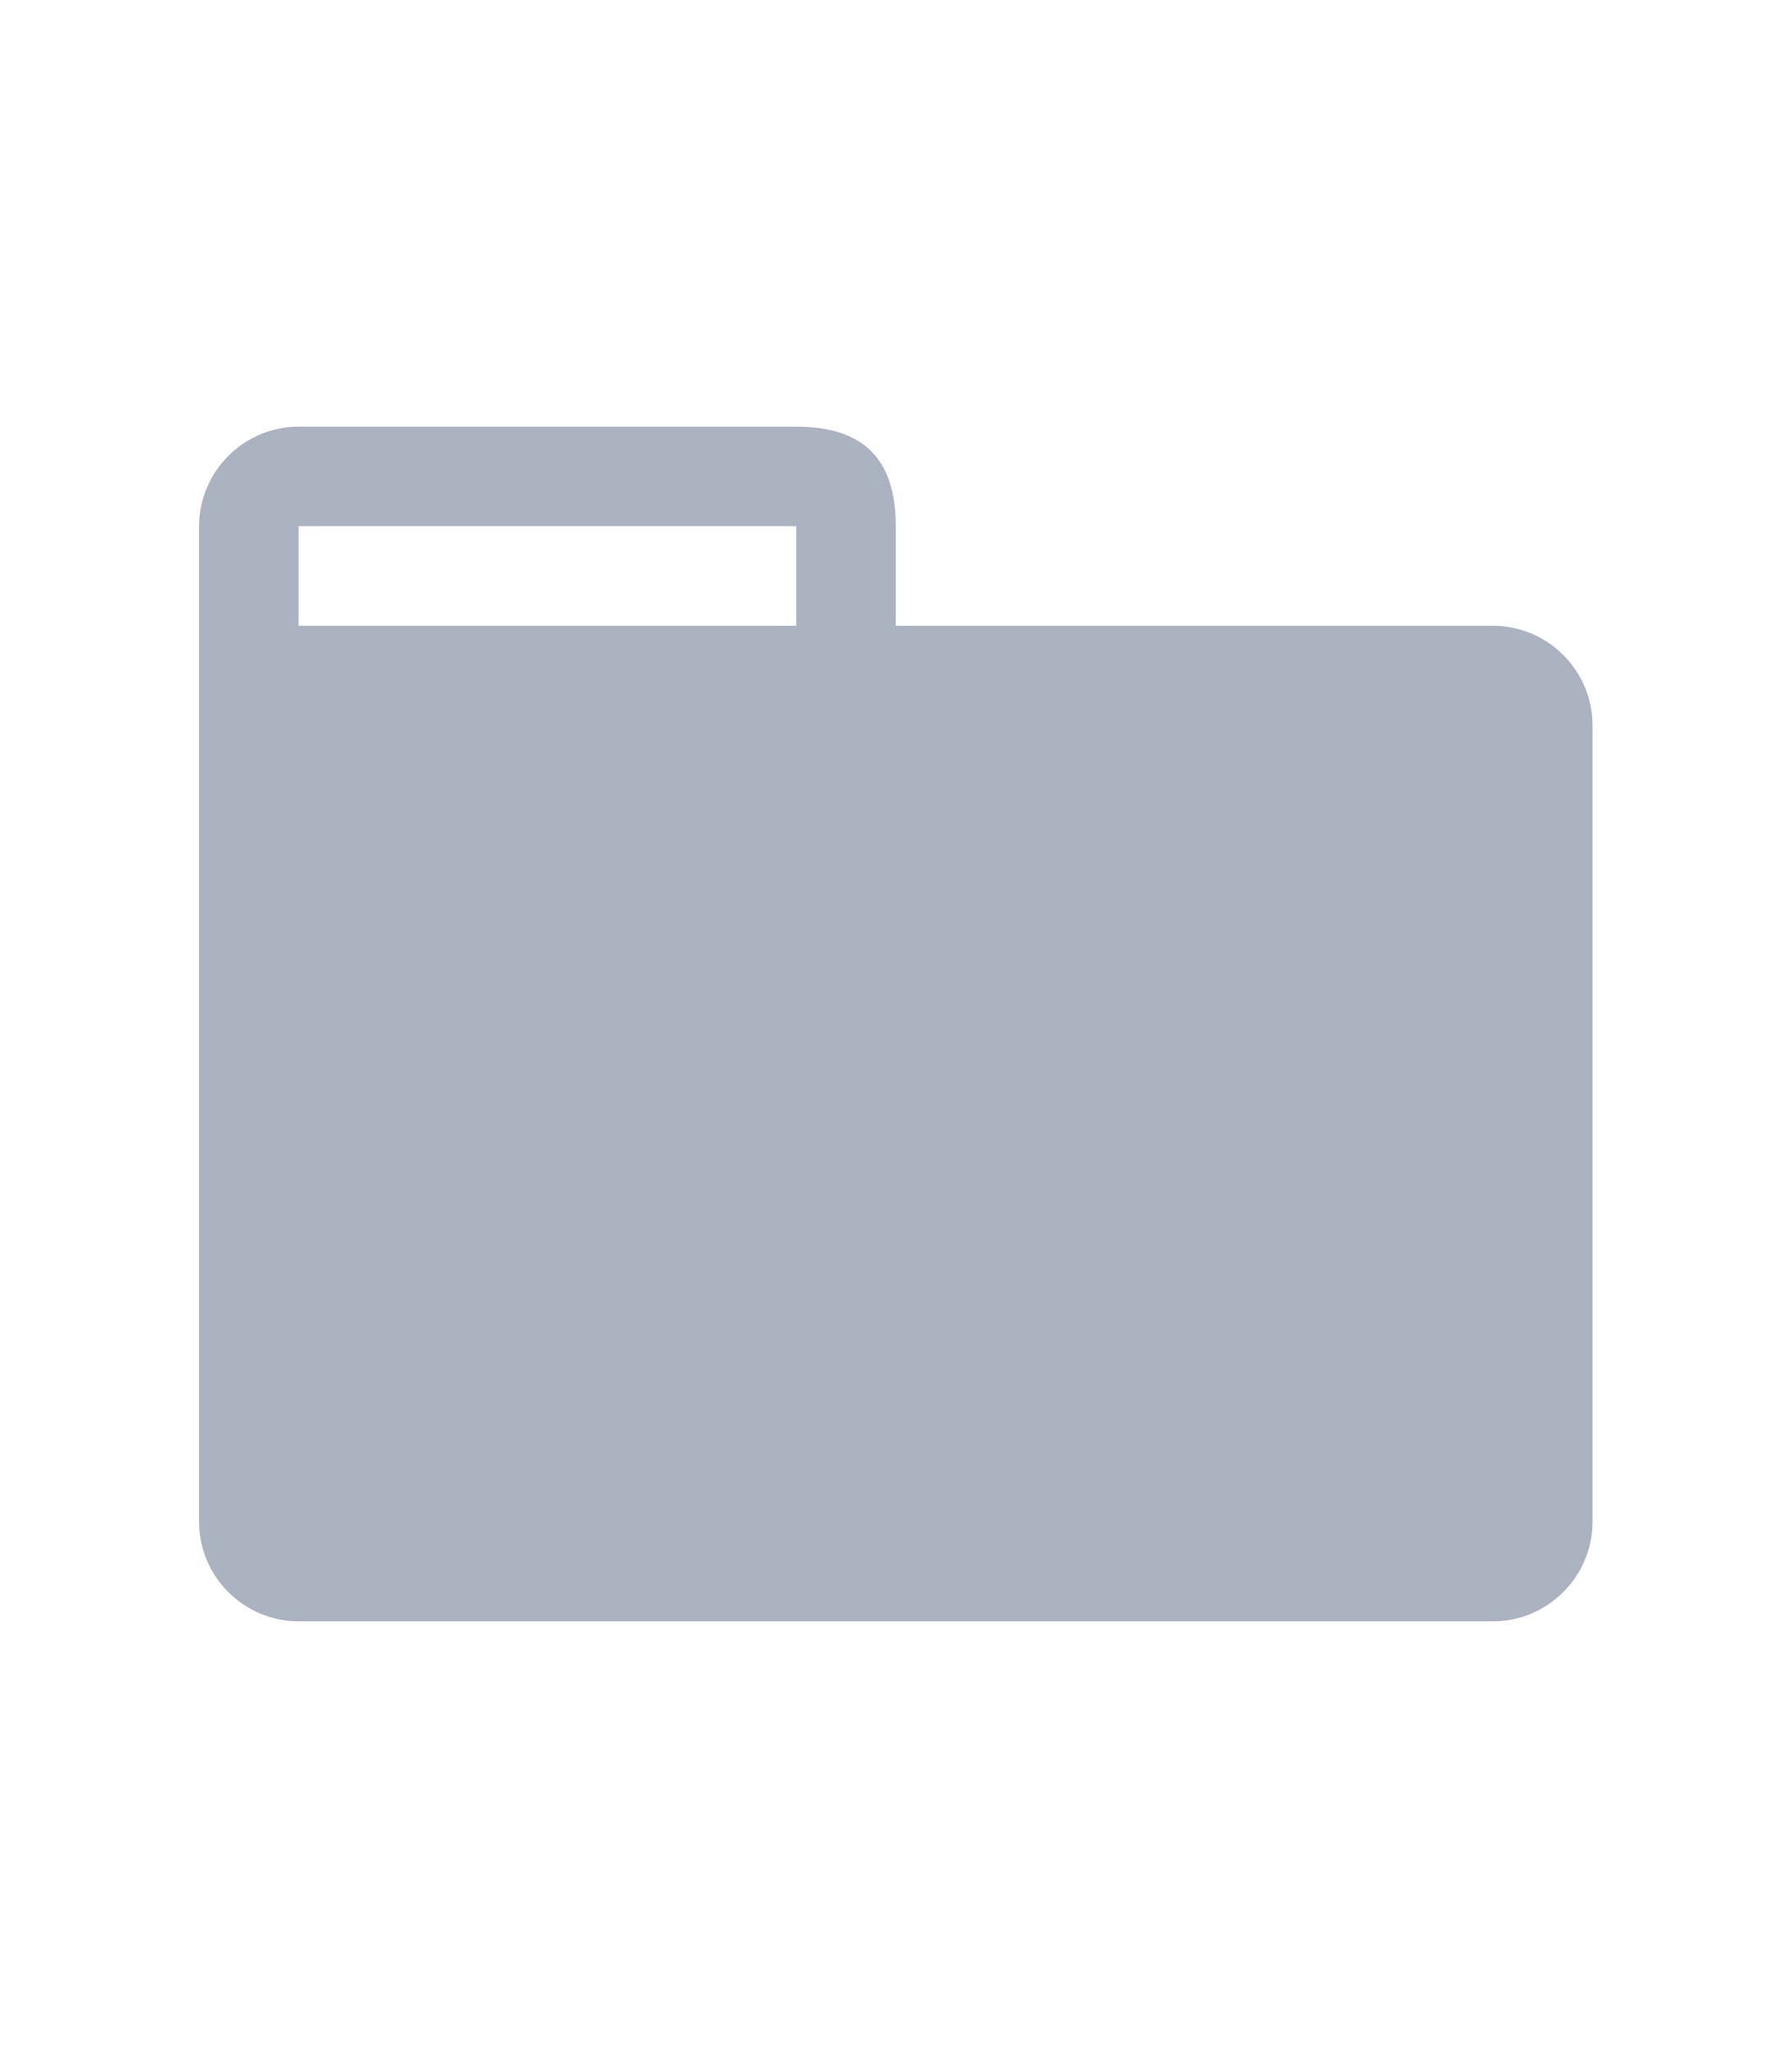
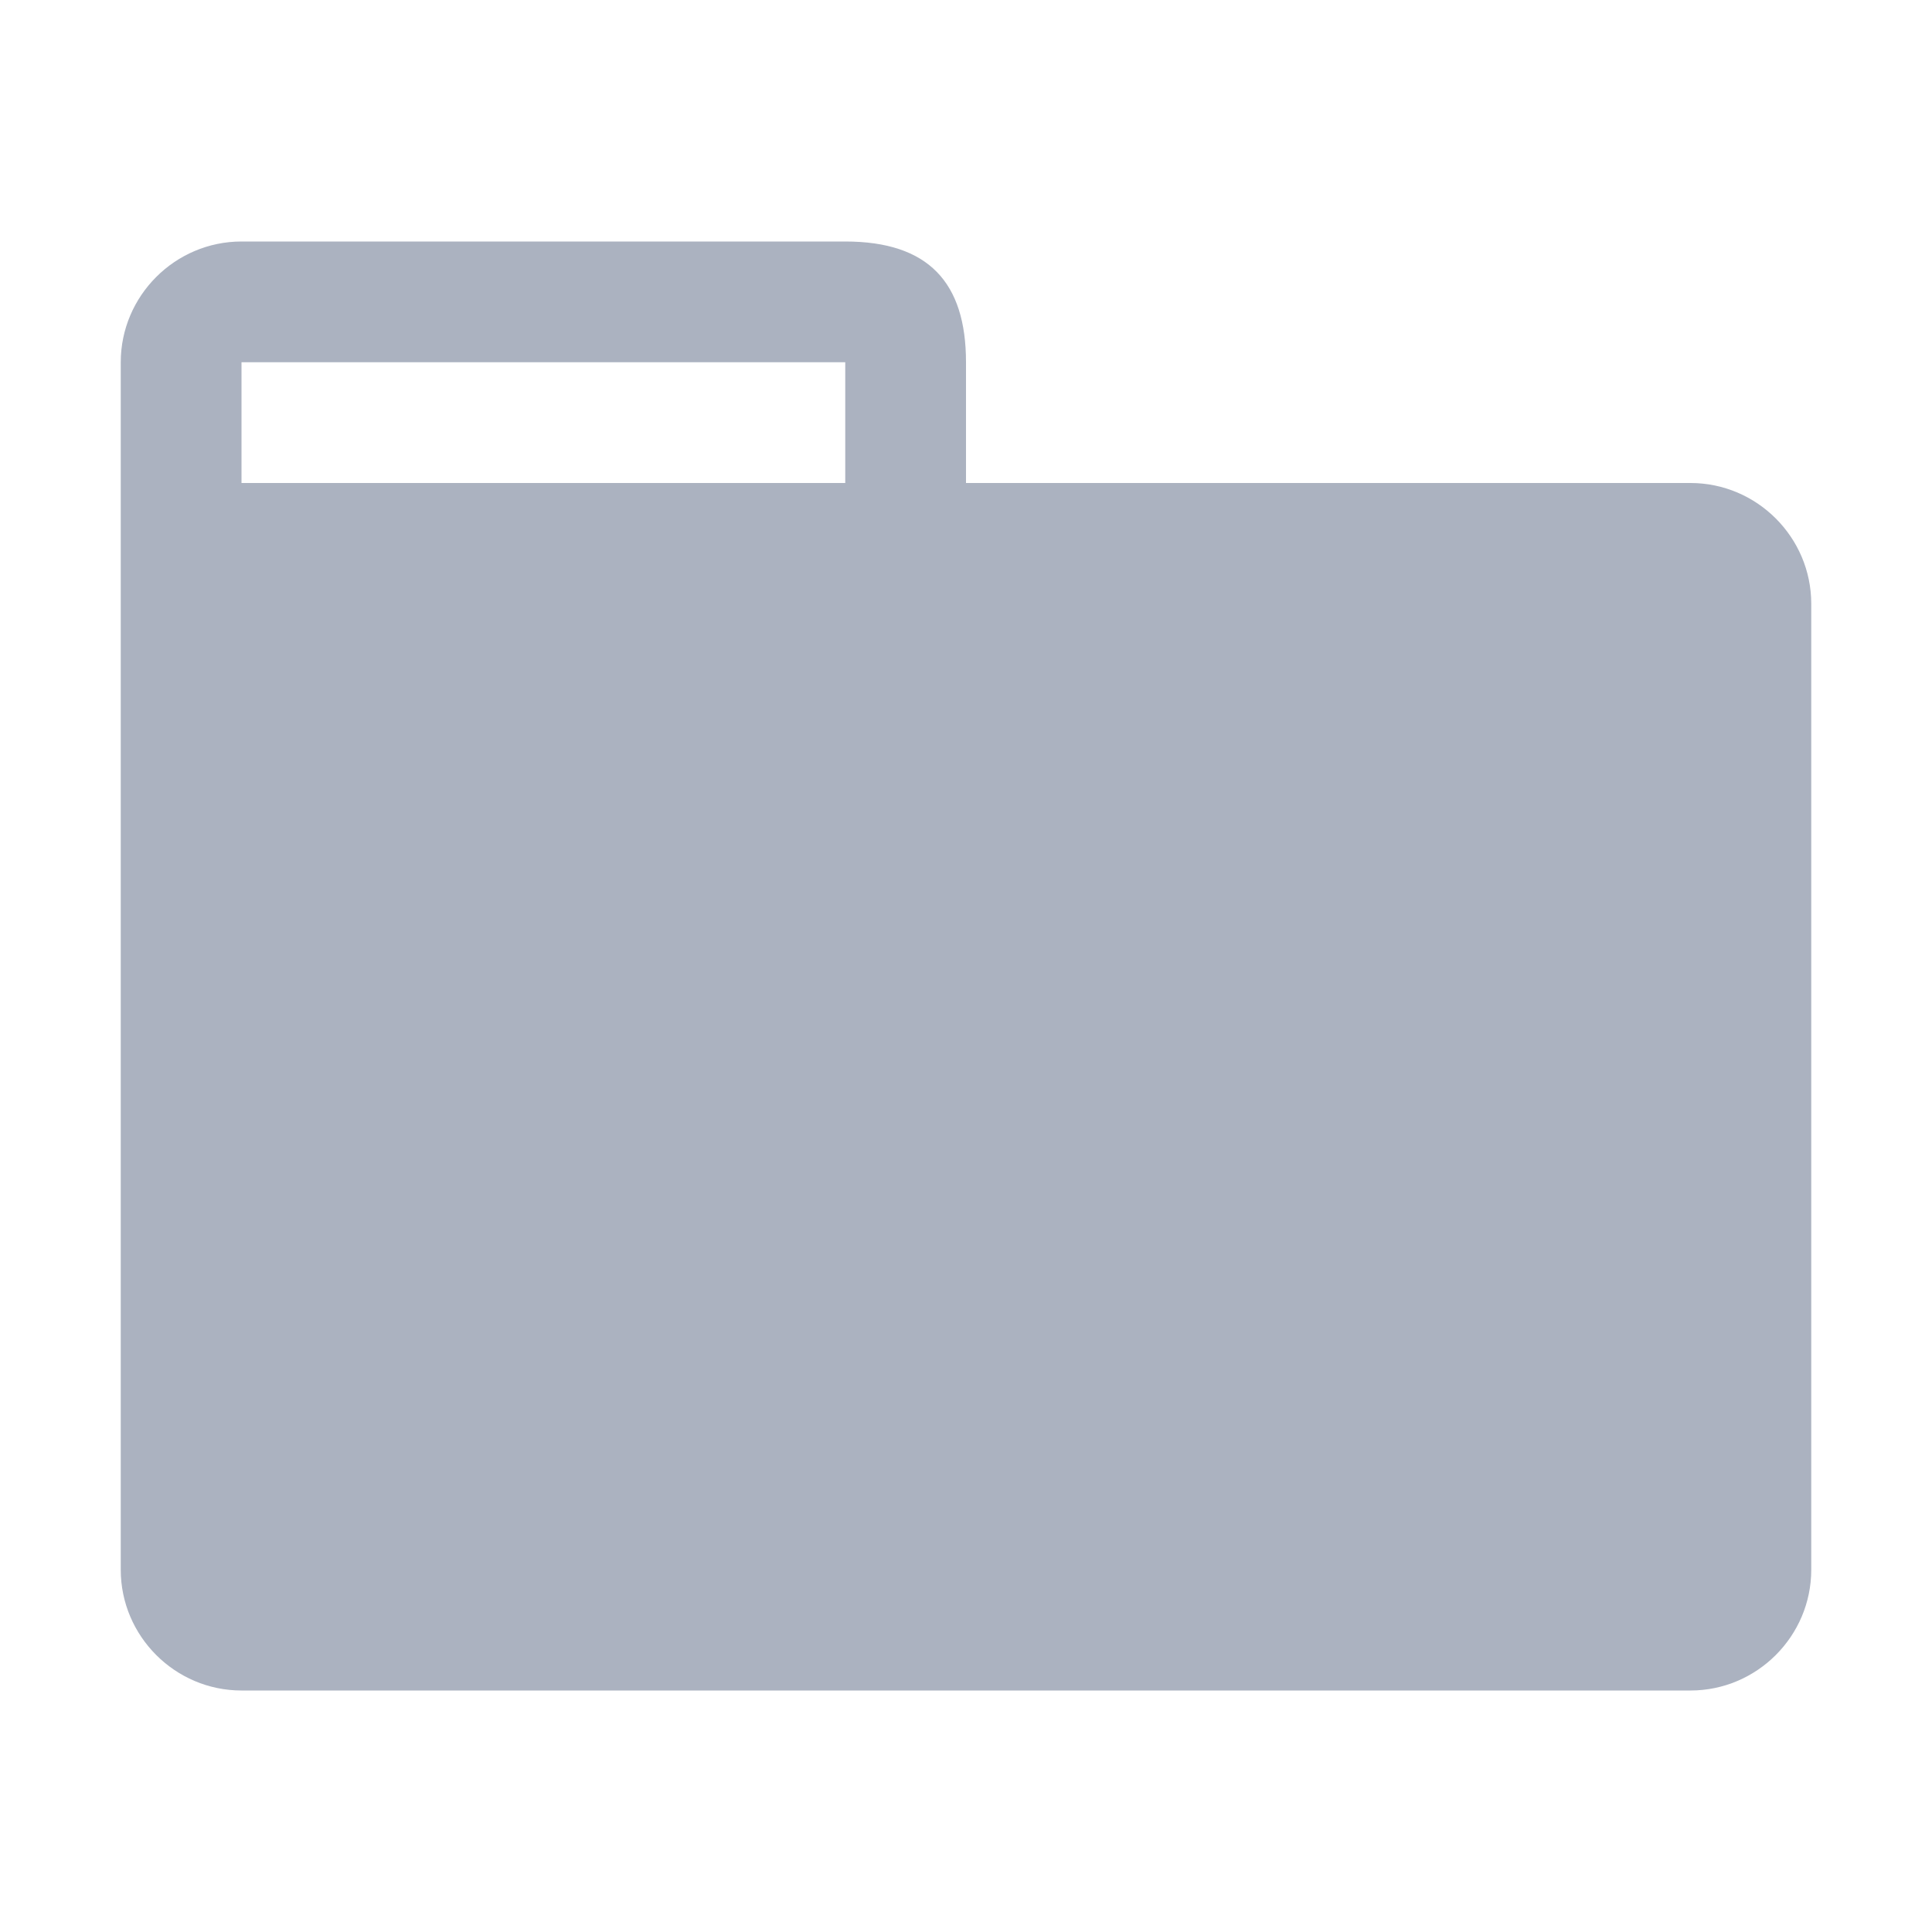
- <svg xmlns="http://www.w3.org/2000/svg" width="14" height="16" fill="#ABB2C0" viewBox="-2 -2 18 20">
+ <svg xmlns="http://www.w3.org/2000/svg" viewBox="0 0 14 16" width="16" height="16" fill="#ABB2C0">
  <path fill-rule="evenodd" d="M13 4H7V3c0-.66-.31-1-1-1H1c-.55 0-1 .45-1 1v10c0 .55.45 1 1 1h12c.55 0 1-.45 1-1V5c0-.55-.45-1-1-1zM6 4H1V3h5v1z" />
</svg>
